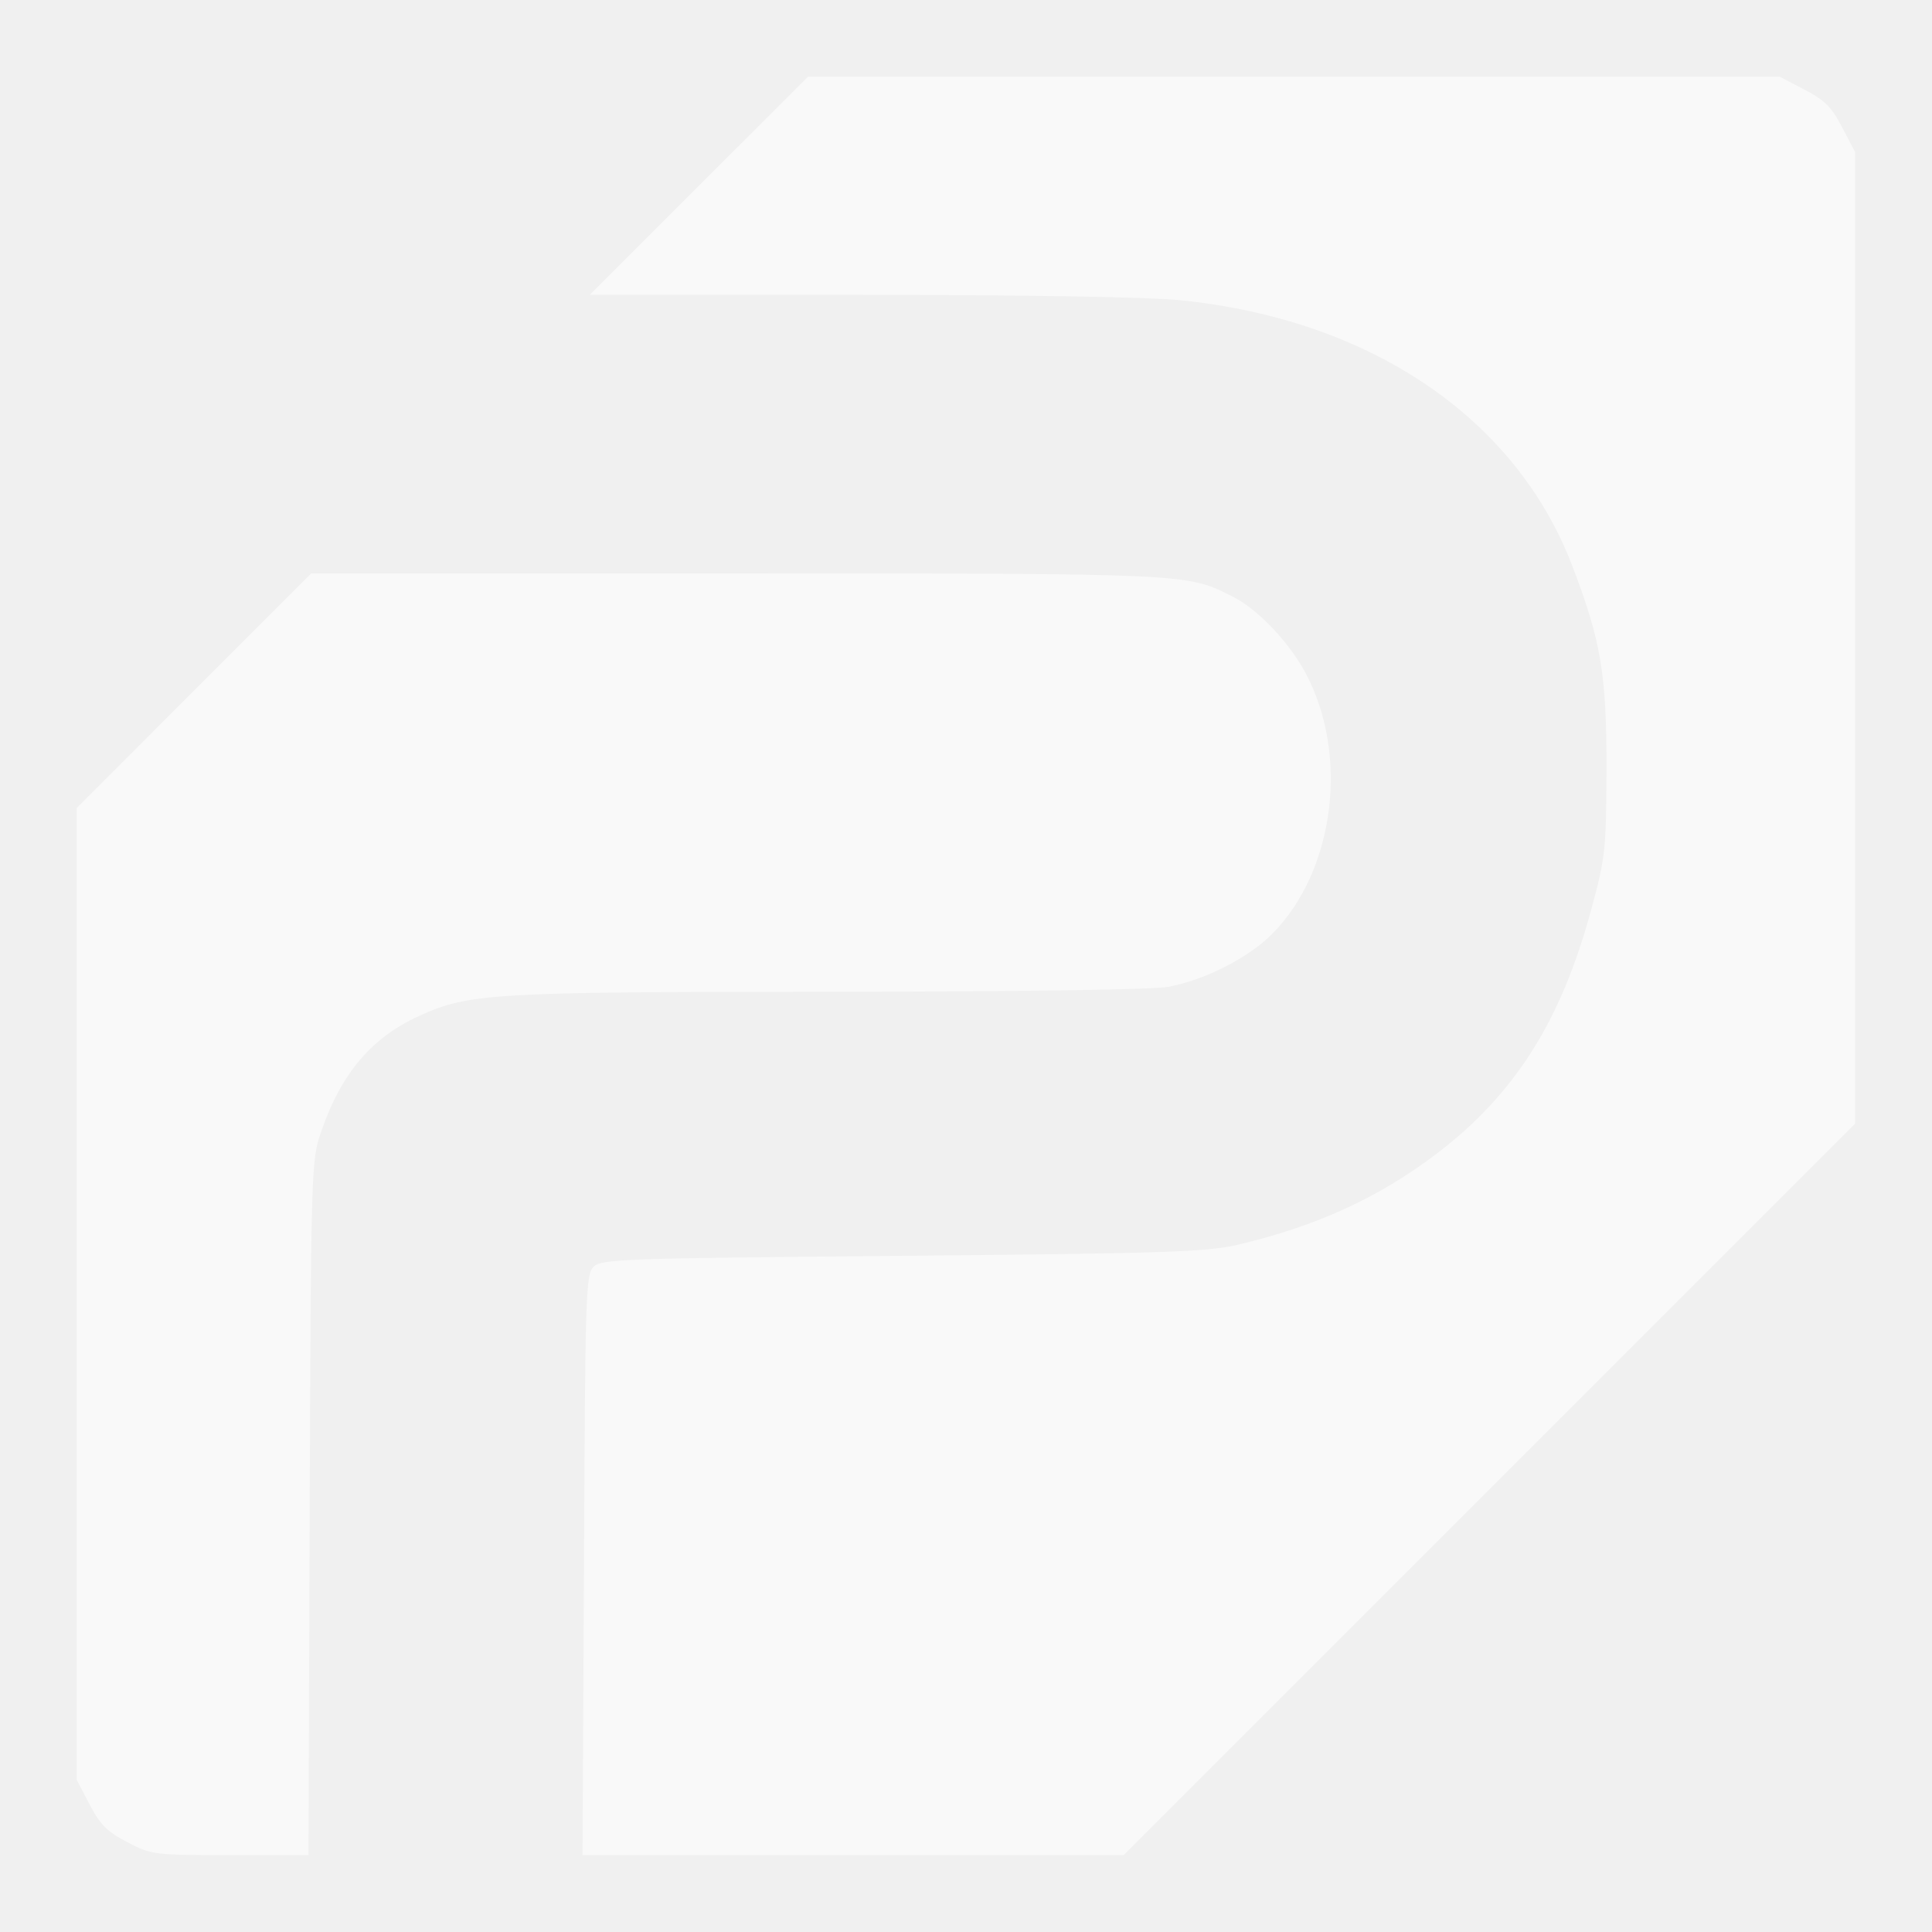
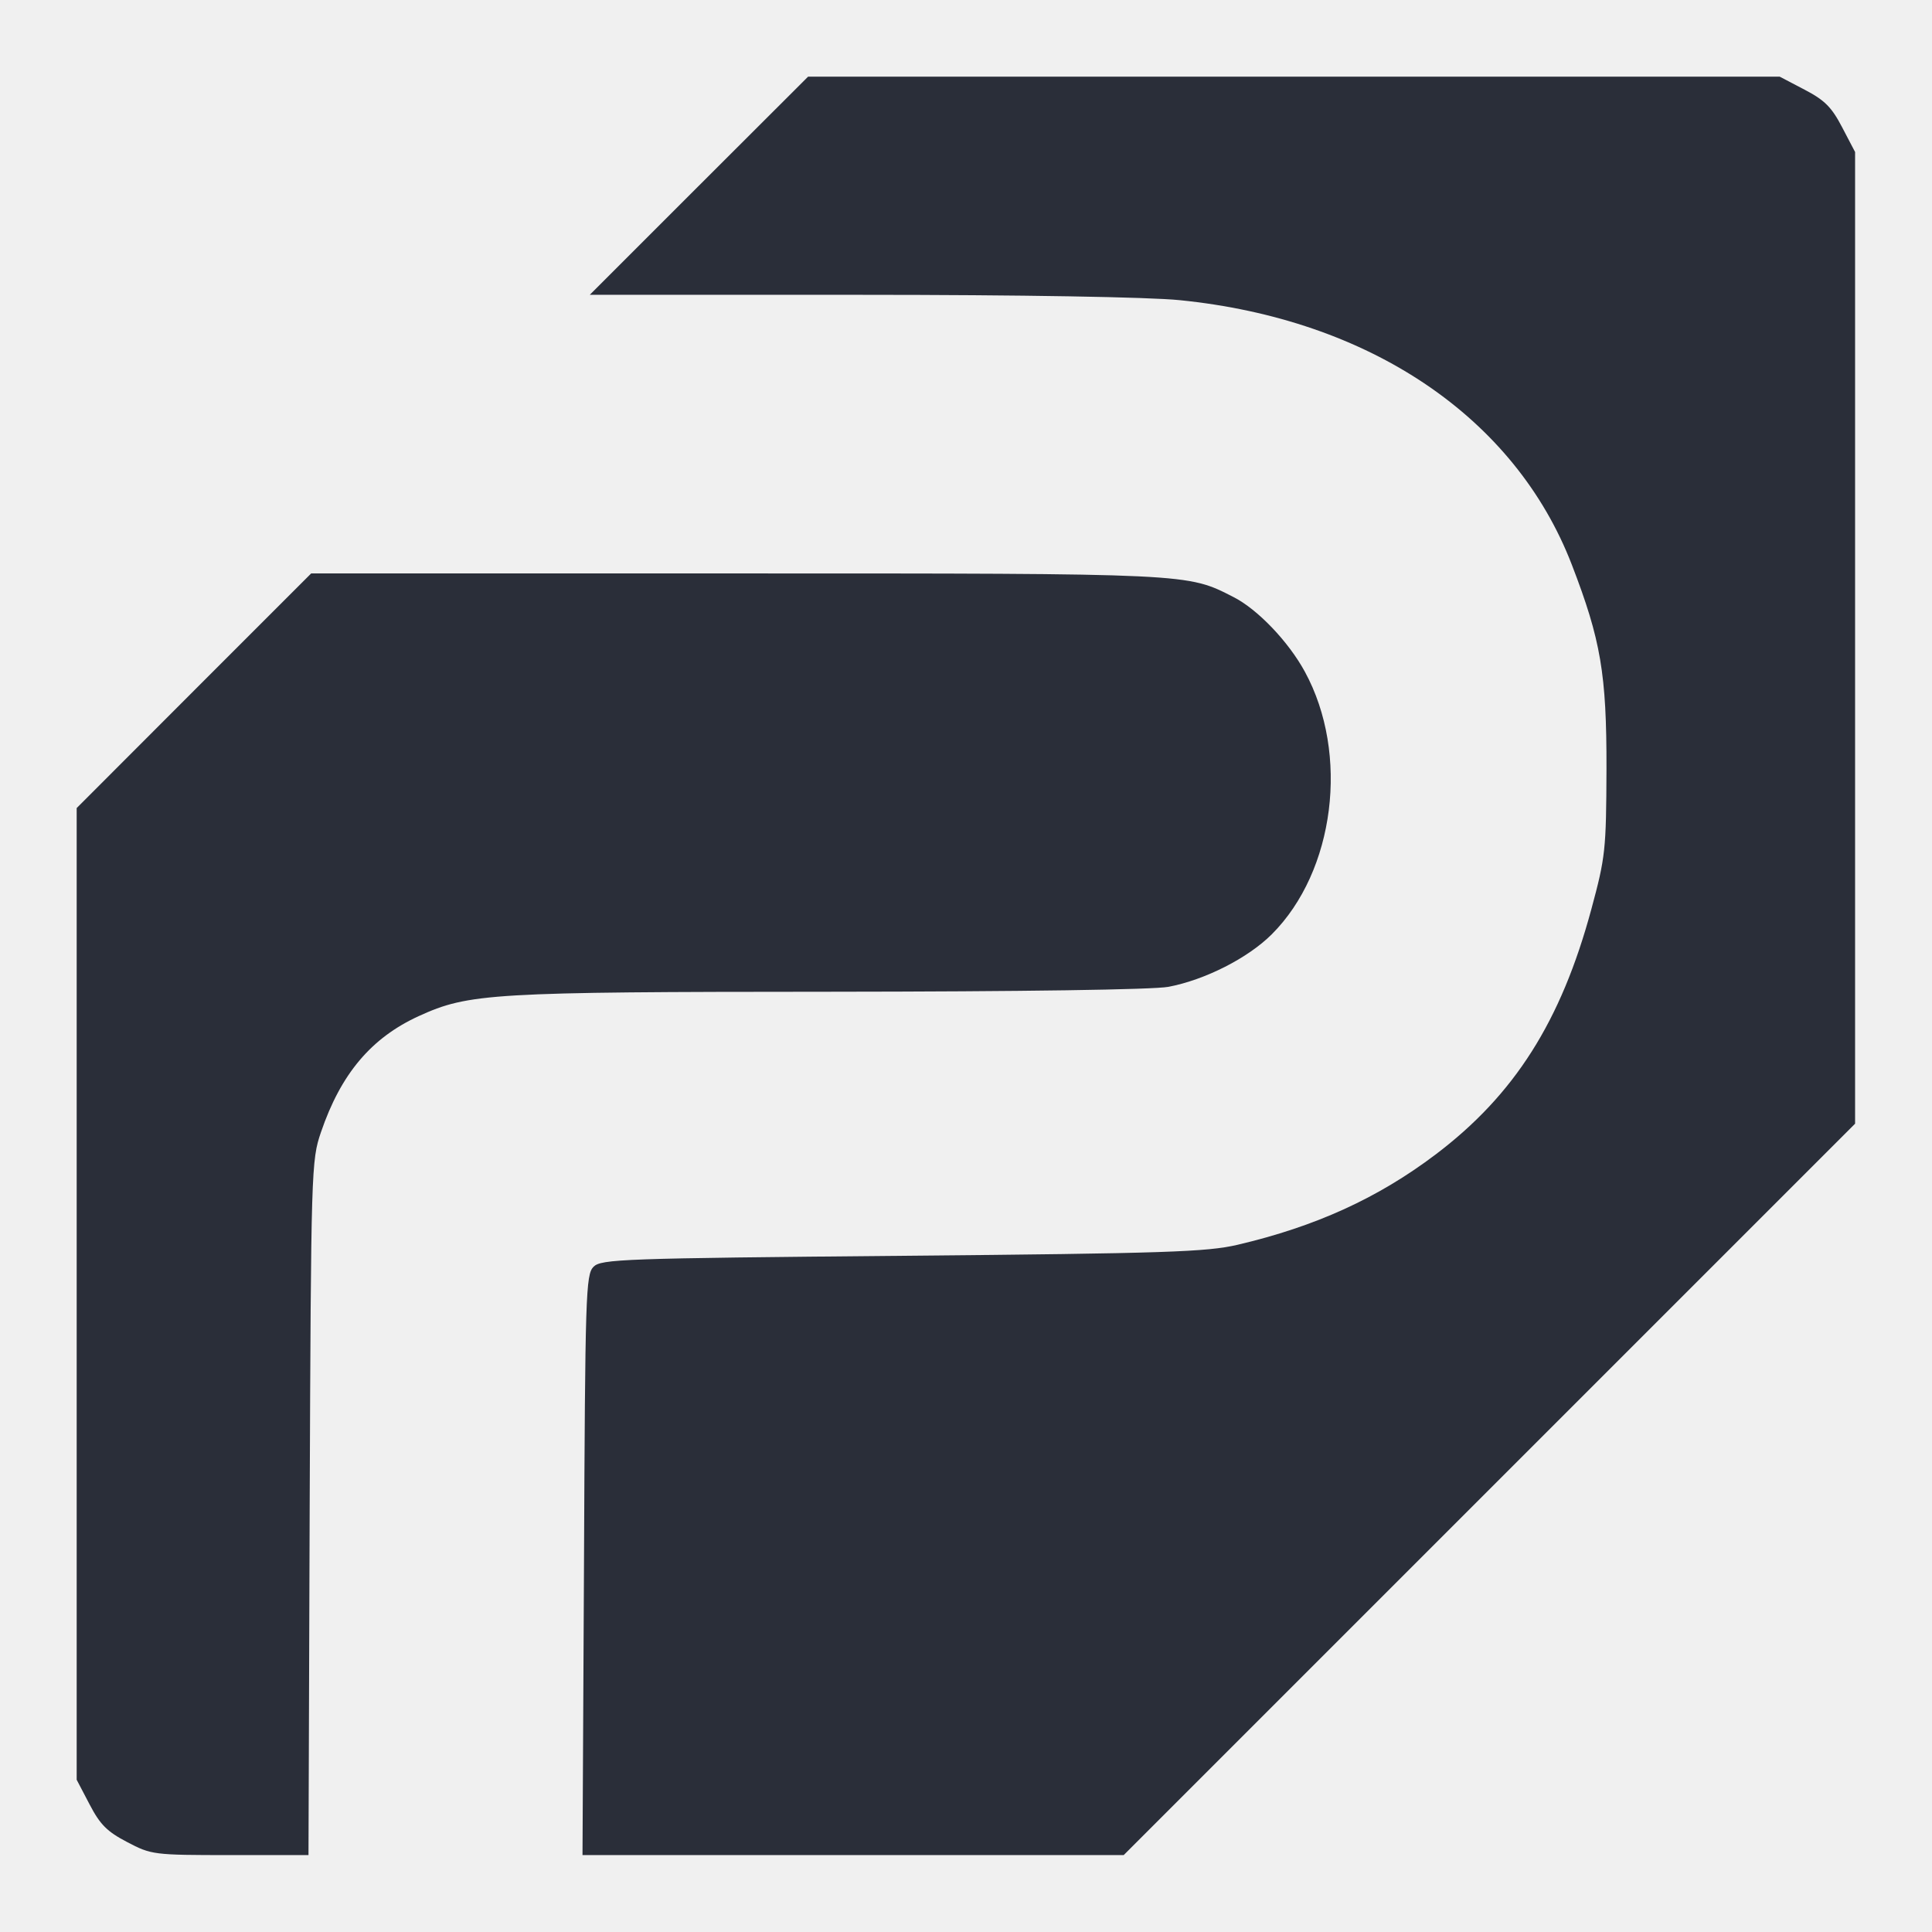
<svg xmlns="http://www.w3.org/2000/svg" id="svg8" version="1.1" viewBox="0 0 3.44 3.44" height="13" width="13">
  <defs id="defs2">
    <clipPath clipPathUnits="userSpaceOnUse" id="clipPath843">
      <rect style="fill:#88c0d0;fill-opacity:1;stroke:none;stroke-width:0.779" id="rect847" width="102.859" height="375.905" x="44.36" y="-187.953" ry="0" transform="rotate(45)" />
    </clipPath>
  </defs>
  <g id="layer1">
-     <path id="path273" style="fill:#ffffff;stroke:none;stroke-width:3;stroke-linecap:round;stroke-linejoin:round;fill-opacity:0.6" d="M 5.438 0.516 L 4.703 1.25 L 3.969 1.984 L 5.783 1.984 C 6.873 1.984 7.735 1.999 7.939 2.02 C 9.216 2.148 10.195 2.807 10.578 3.801 C 10.773 4.307 10.812 4.535 10.811 5.172 C 10.809 5.721 10.804 5.768 10.709 6.119 C 10.505 6.874 10.192 7.368 9.66 7.77 C 9.272 8.063 8.853 8.254 8.328 8.377 C 8.122 8.425 7.848 8.435 6.072 8.451 C 4.187 8.468 4.046 8.473 3.994 8.525 C 3.942 8.578 3.938 8.708 3.93 10.533 L 3.92 12.484 L 5.74 12.484 L 7.562 12.484 L 10.023 10.023 L 12.484 7.562 L 12.484 4.293 L 12.484 1.023 L 12.396 0.855 C 12.326 0.721 12.279 0.674 12.145 0.604 L 11.977 0.516 L 8.707 0.516 L 5.438 0.516 z M 2.094 3.859 L 1.305 4.648 L 0.516 5.438 L 0.516 8.707 L 0.516 11.977 L 0.604 12.145 C 0.674 12.279 0.721 12.326 0.855 12.396 C 1.018 12.482 1.034 12.484 1.549 12.484 L 2.076 12.484 L 2.084 10.148 C 2.093 7.862 2.095 7.809 2.16 7.619 C 2.294 7.226 2.499 6.984 2.818 6.838 C 3.155 6.684 3.305 6.675 5.582 6.674 C 6.884 6.673 7.76 6.66 7.863 6.641 C 8.11 6.594 8.399 6.447 8.559 6.287 C 8.983 5.863 9.083 5.074 8.781 4.52 C 8.671 4.318 8.463 4.1 8.301 4.018 C 7.988 3.858 8.023 3.859 4.955 3.859 L 2.094 3.859 z " transform="scale(0.2645833)" />
+     <path id="path273" style="fill:#2a2e39;stroke:none;stroke-width:3;stroke-linecap:round;stroke-linejoin:round;fill-opacity:1" d="M 5.438 0.516 L 4.703 1.25 L 3.969 1.984 L 5.783 1.984 C 6.873 1.984 7.735 1.999 7.939 2.02 C 9.216 2.148 10.195 2.807 10.578 3.801 C 10.773 4.307 10.812 4.535 10.811 5.172 C 10.809 5.721 10.804 5.768 10.709 6.119 C 10.505 6.874 10.192 7.368 9.66 7.77 C 9.272 8.063 8.853 8.254 8.328 8.377 C 8.122 8.425 7.848 8.435 6.072 8.451 C 4.187 8.468 4.046 8.473 3.994 8.525 C 3.942 8.578 3.938 8.708 3.93 10.533 L 3.92 12.484 L 5.74 12.484 L 7.562 12.484 L 10.023 10.023 L 12.484 7.562 L 12.484 4.293 L 12.484 1.023 L 12.396 0.855 C 12.326 0.721 12.279 0.674 12.145 0.604 L 11.977 0.516 L 8.707 0.516 L 5.438 0.516 z M 2.094 3.859 L 1.305 4.648 L 0.516 5.438 L 0.516 8.707 L 0.516 11.977 L 0.604 12.145 C 0.674 12.279 0.721 12.326 0.855 12.396 C 1.018 12.482 1.034 12.484 1.549 12.484 L 2.076 12.484 L 2.084 10.148 C 2.093 7.862 2.095 7.809 2.16 7.619 C 2.294 7.226 2.499 6.984 2.818 6.838 C 3.155 6.684 3.305 6.675 5.582 6.674 C 6.884 6.673 7.76 6.66 7.863 6.641 C 8.11 6.594 8.399 6.447 8.559 6.287 C 8.983 5.863 9.083 5.074 8.781 4.52 C 8.671 4.318 8.463 4.1 8.301 4.018 C 7.988 3.858 8.023 3.859 4.955 3.859 L 2.094 3.859 z " transform="scale(0.2645833)" />
  </g>
</svg>
